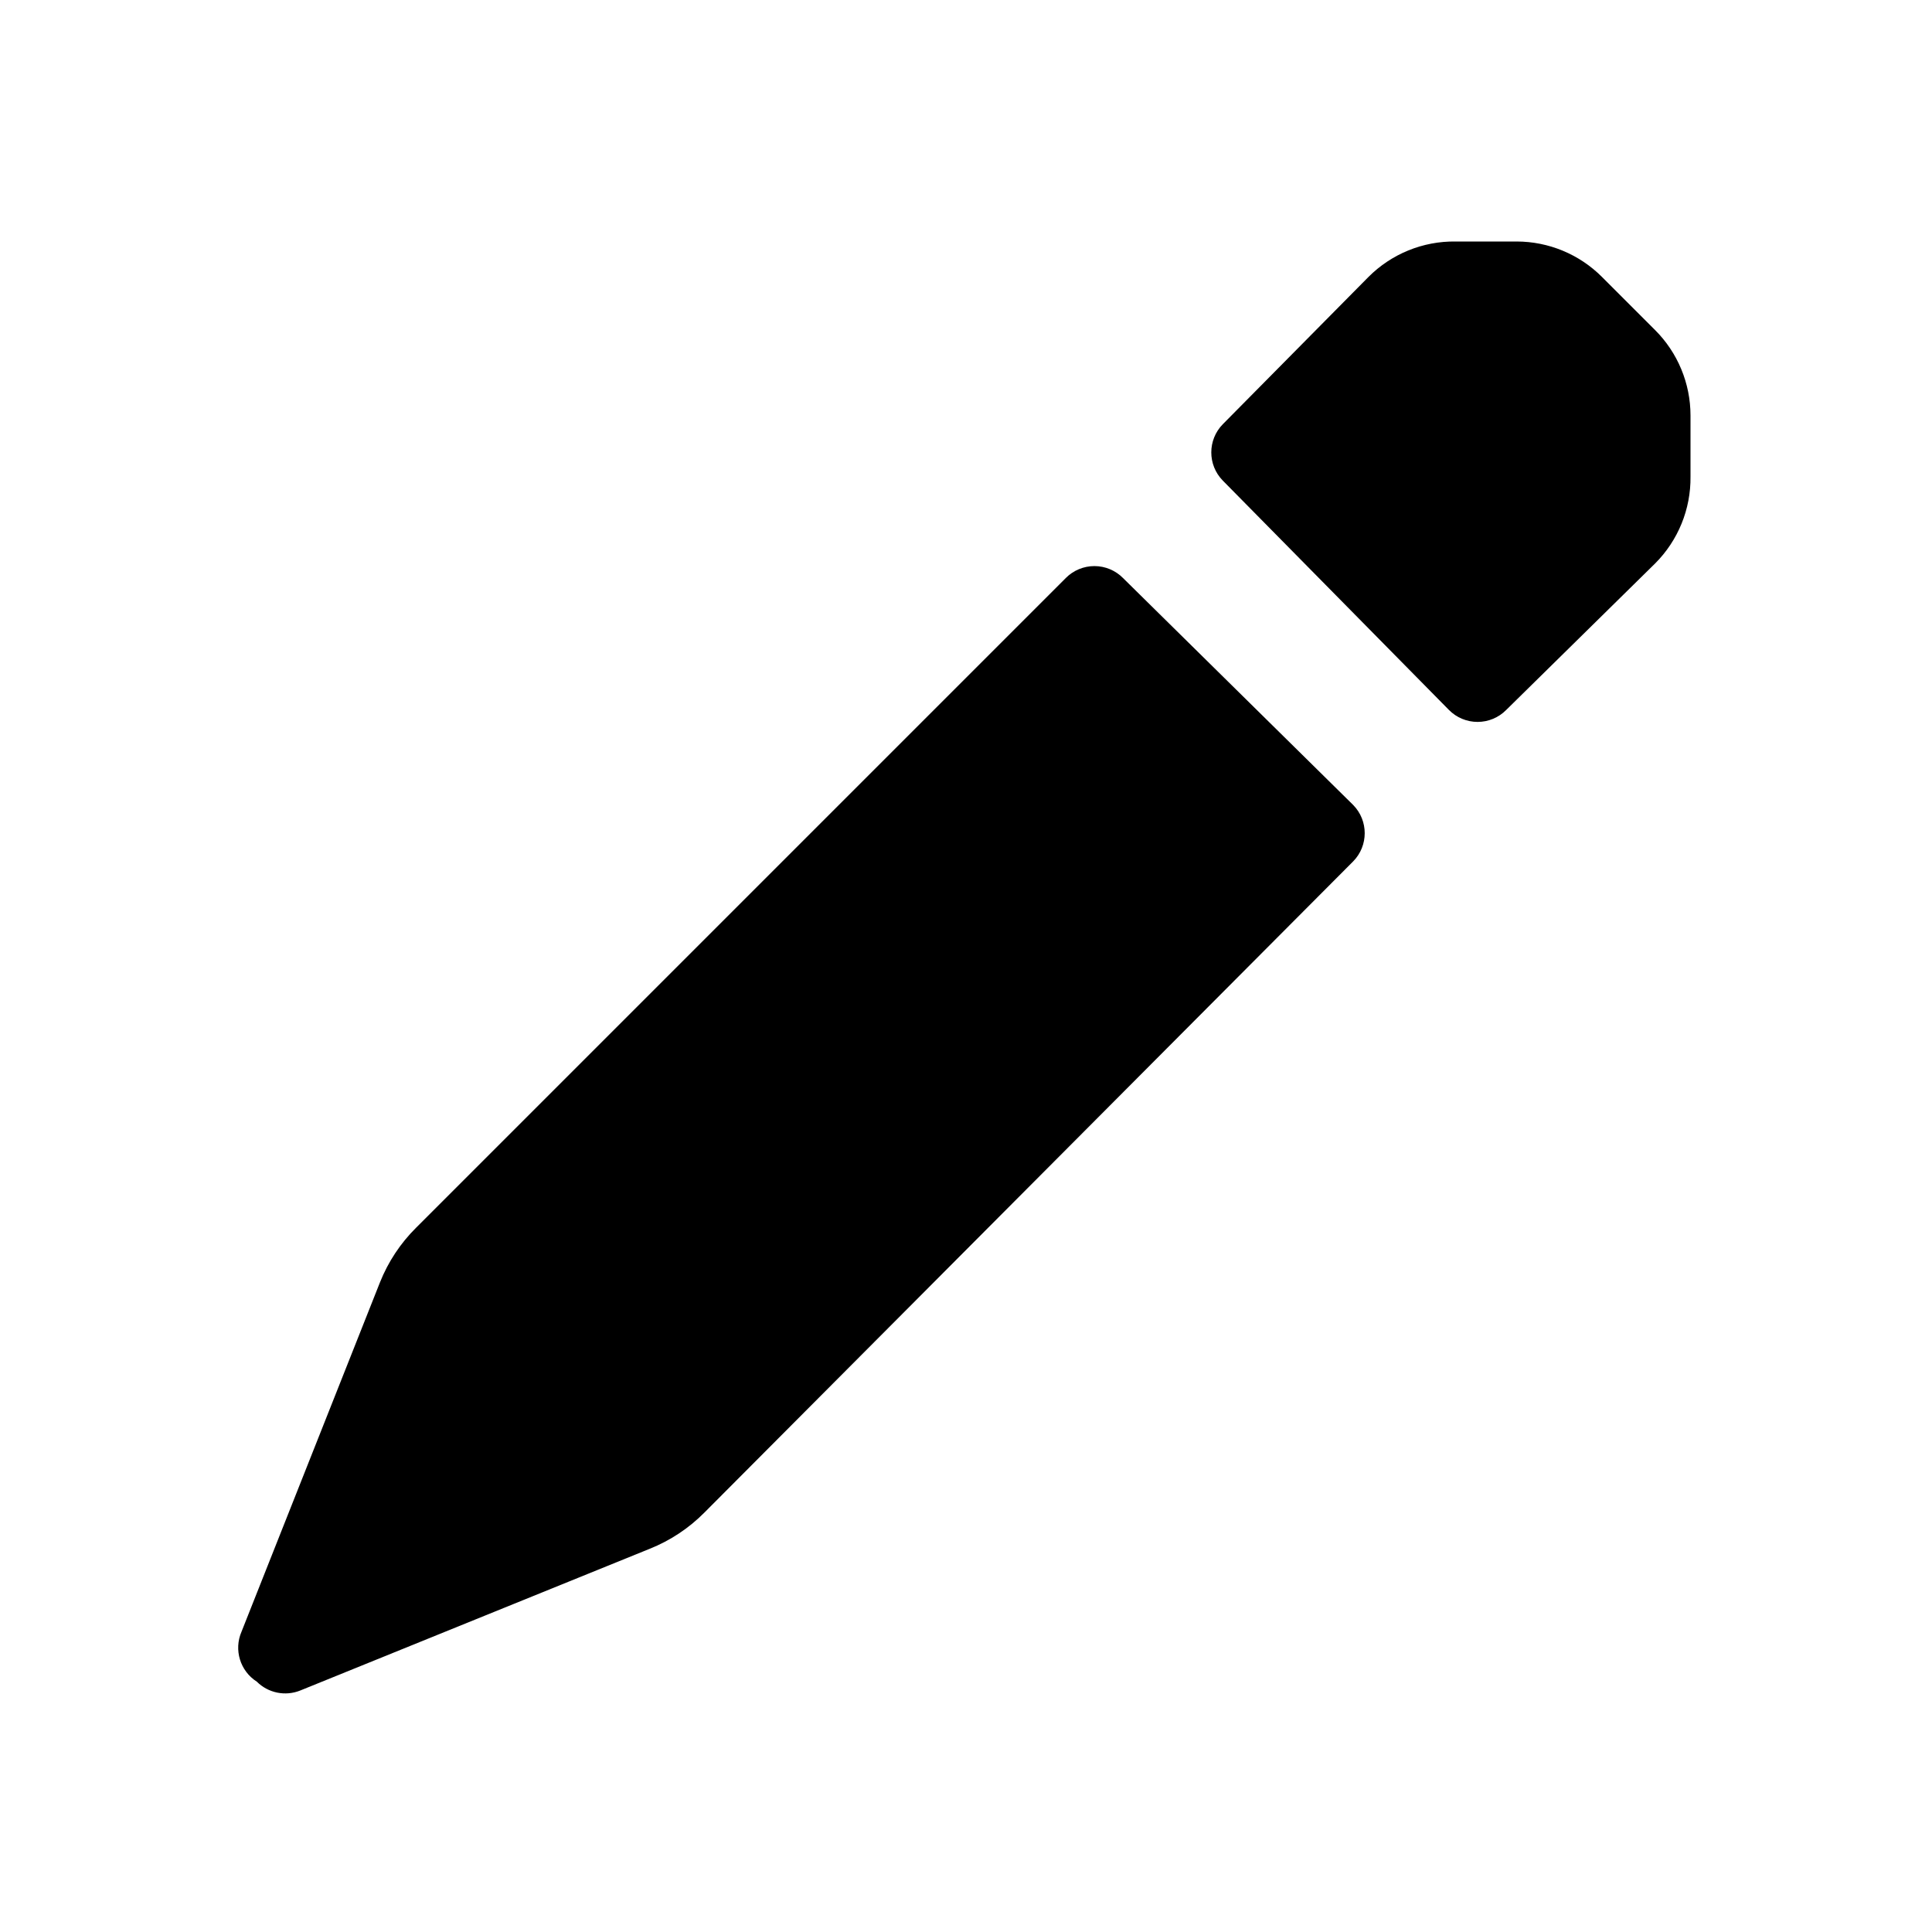
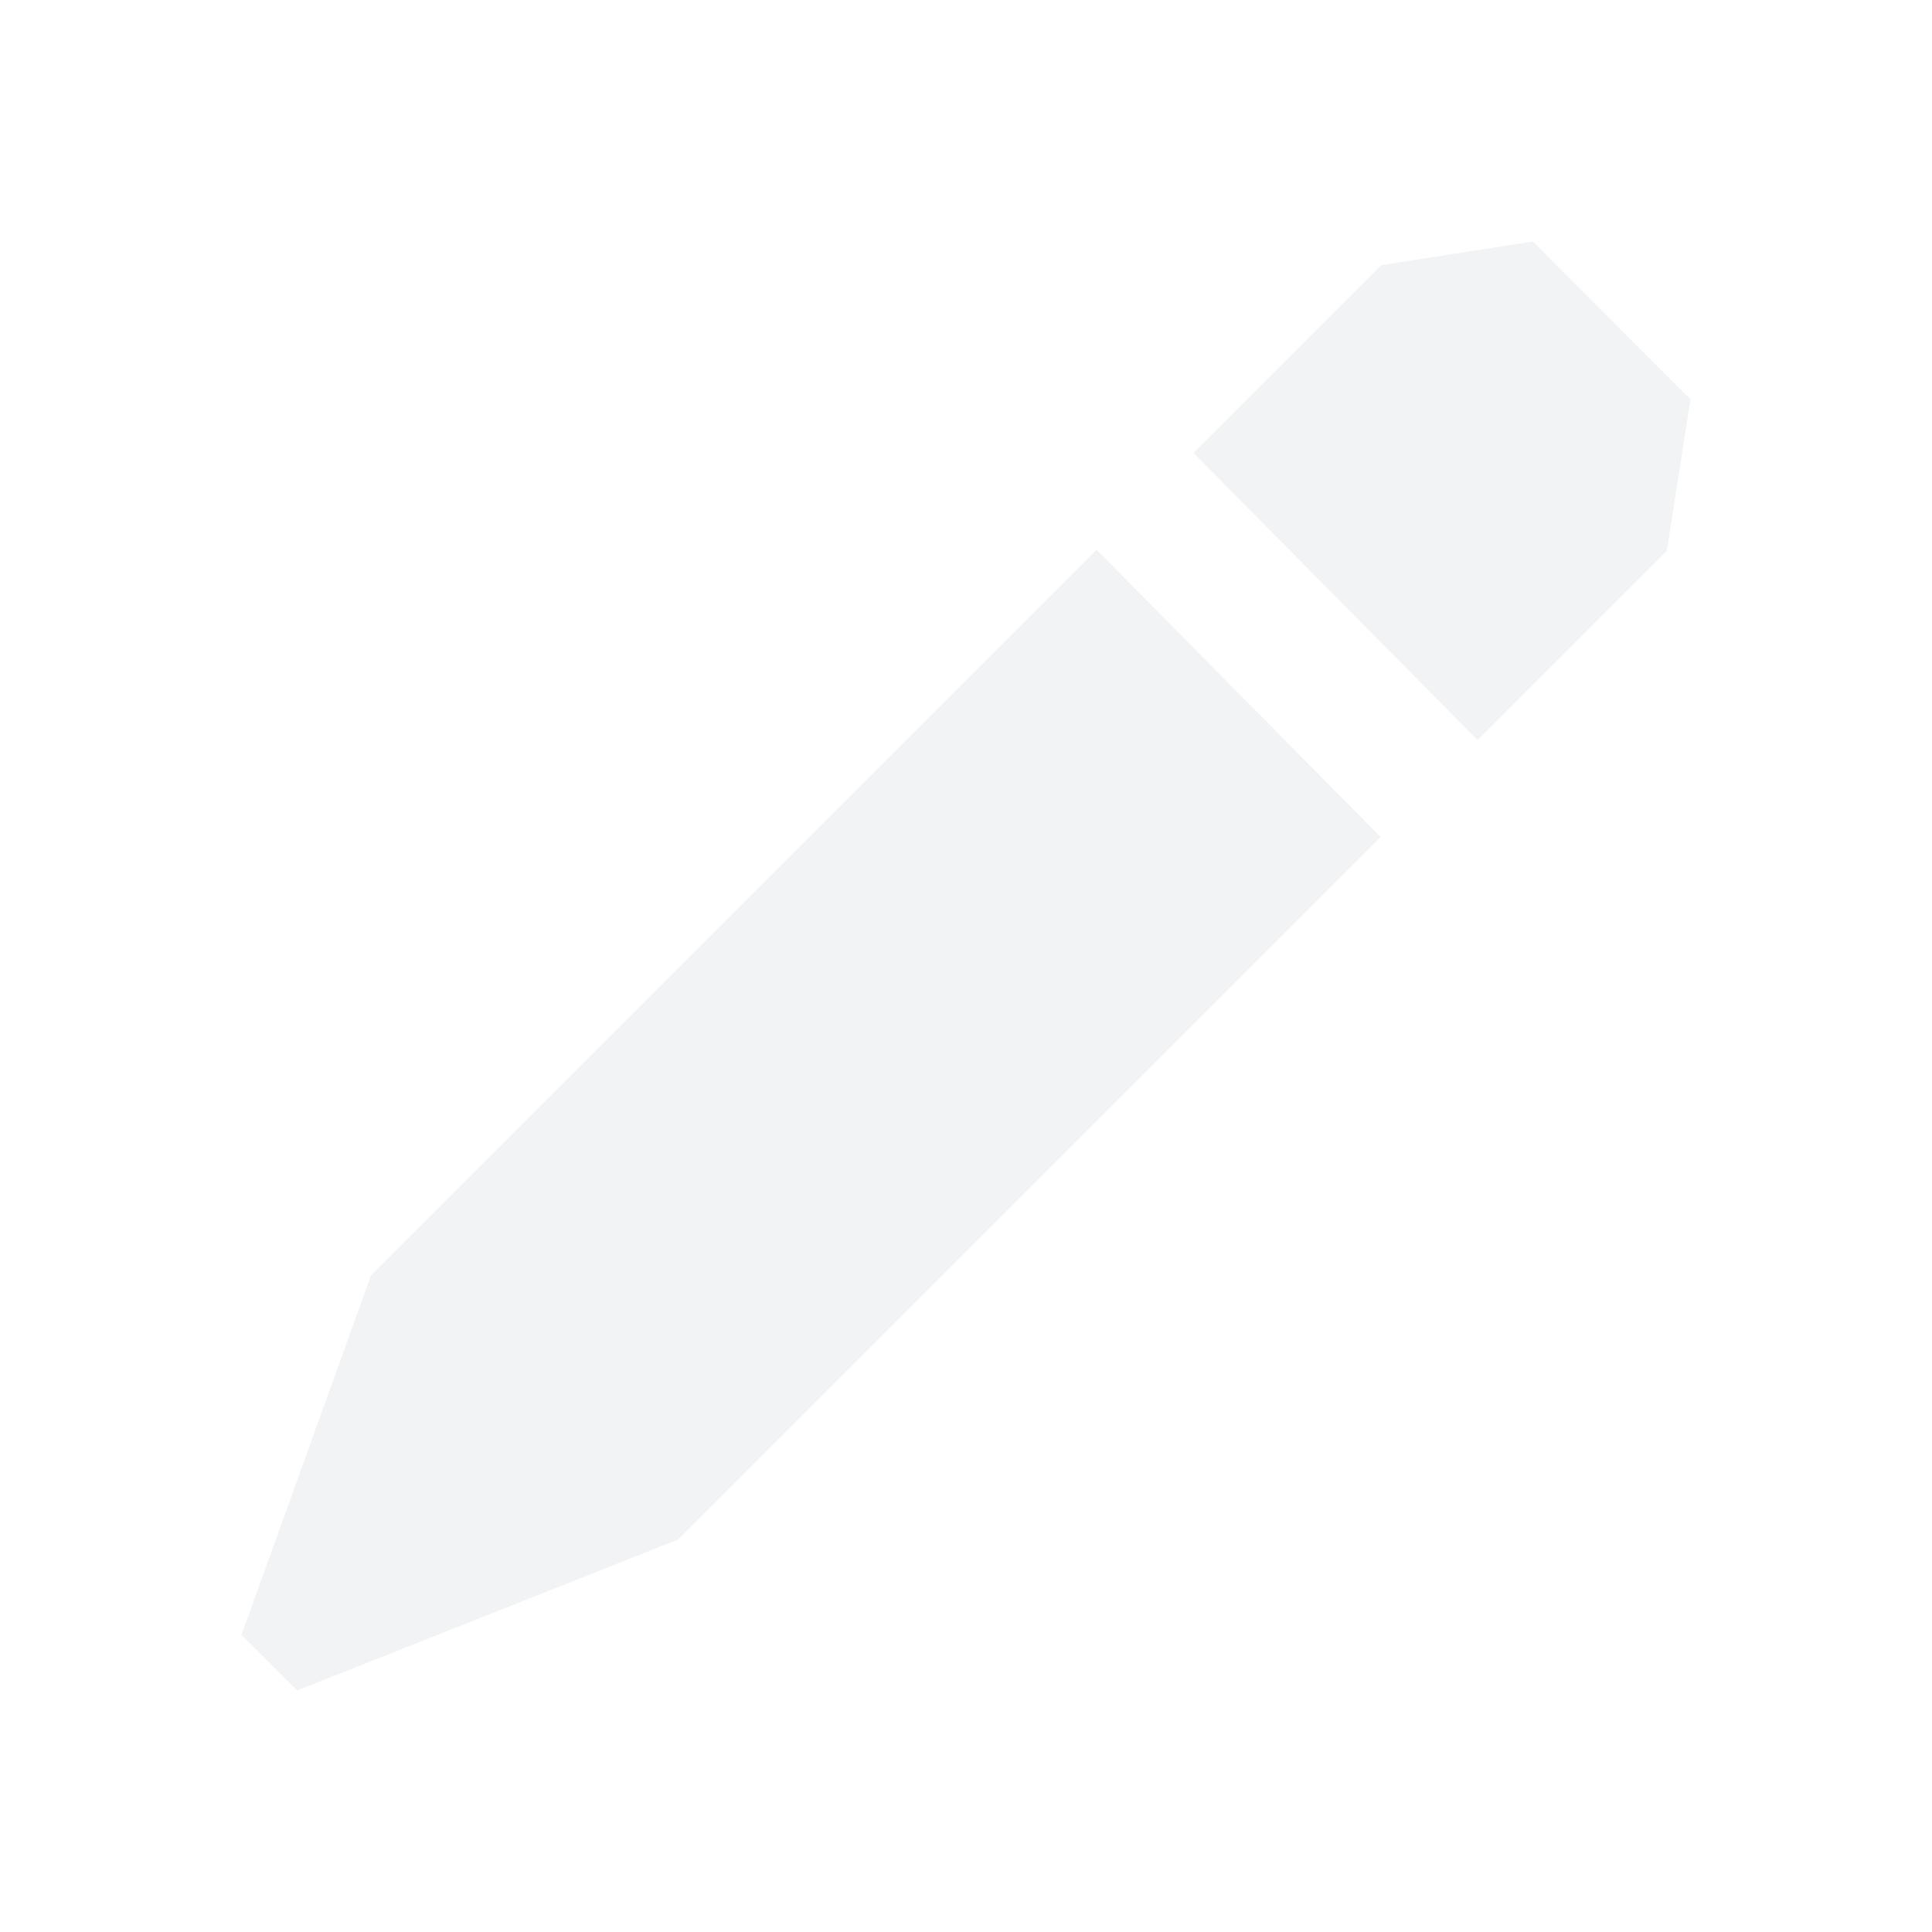
- <svg xmlns="http://www.w3.org/2000/svg" id="Layer_1" viewBox="0 0 24 24">
-   <path d="M16.81,10a.5.5,0,0,1,0,.7L8.75,18.79a2,2,0,0,1-.68.45L3.73,21a.5.5,0,0,1-.54-.11l0,0A.5.5,0,0,1,3,20.27l1.72-4.34a2,2,0,0,1,.45-.68l8.07-8.07a.5.5,0,0,1,.71,0ZM20.56,4.1l-.66-.66A1.5,1.5,0,0,0,18.84,3h-.76A1.5,1.5,0,0,0,17,3.44L15.19,5.27a.5.5,0,0,0,0,.7L18,8.82a.5.5,0,0,0,.71,0L20.56,7A1.5,1.5,0,0,0,21,5.92V5.16A1.5,1.5,0,0,0,20.56,4.1Z" />
+ <svg xmlns="http://www.w3.org/2000/svg" width="48" height="48" viewBox="0 0 48 48">
+   <path fill="#F2F3F4" fill-rule="evenodd" d="M38.084 6l-3.764.587-4.668 4.666 7.057 7.133 4.702-4.702L42 9.92 38.084 6zM9.217 31.688L6 40.618 7.383 42l8.698-3.447.762-.3L34.3 20.794l-7.055-7.135L9.217 31.688z" />
</svg>
